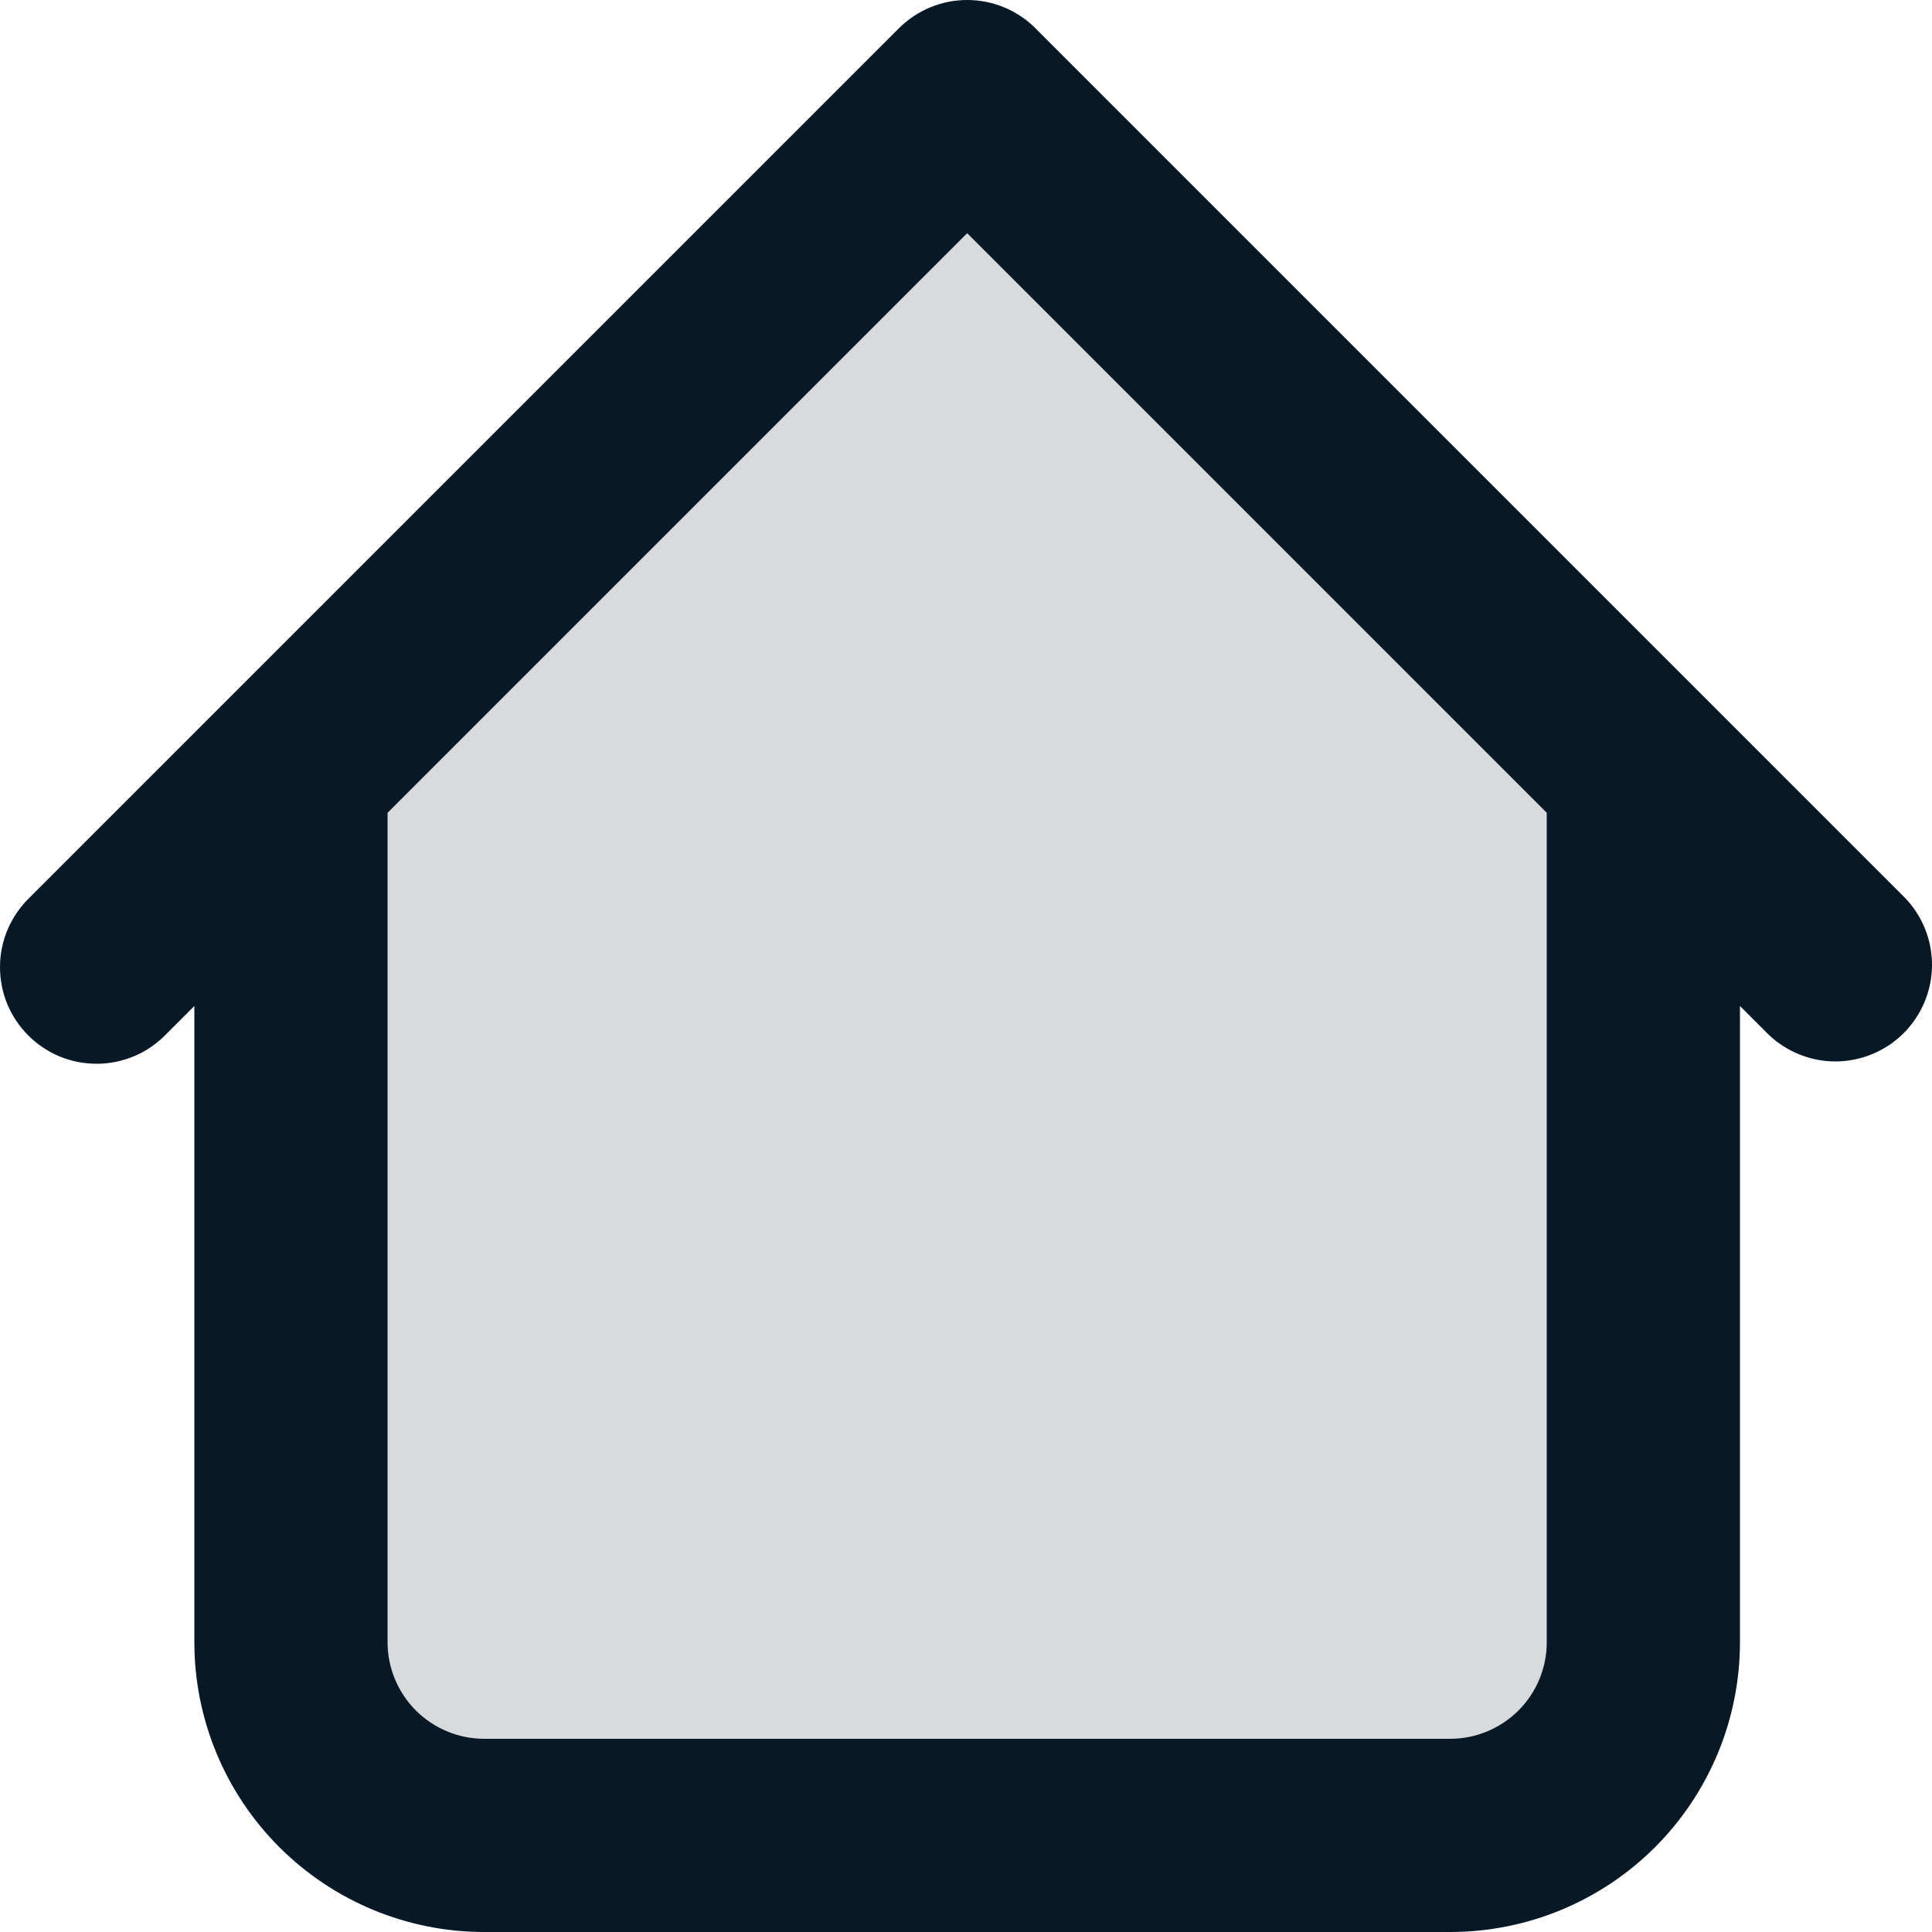
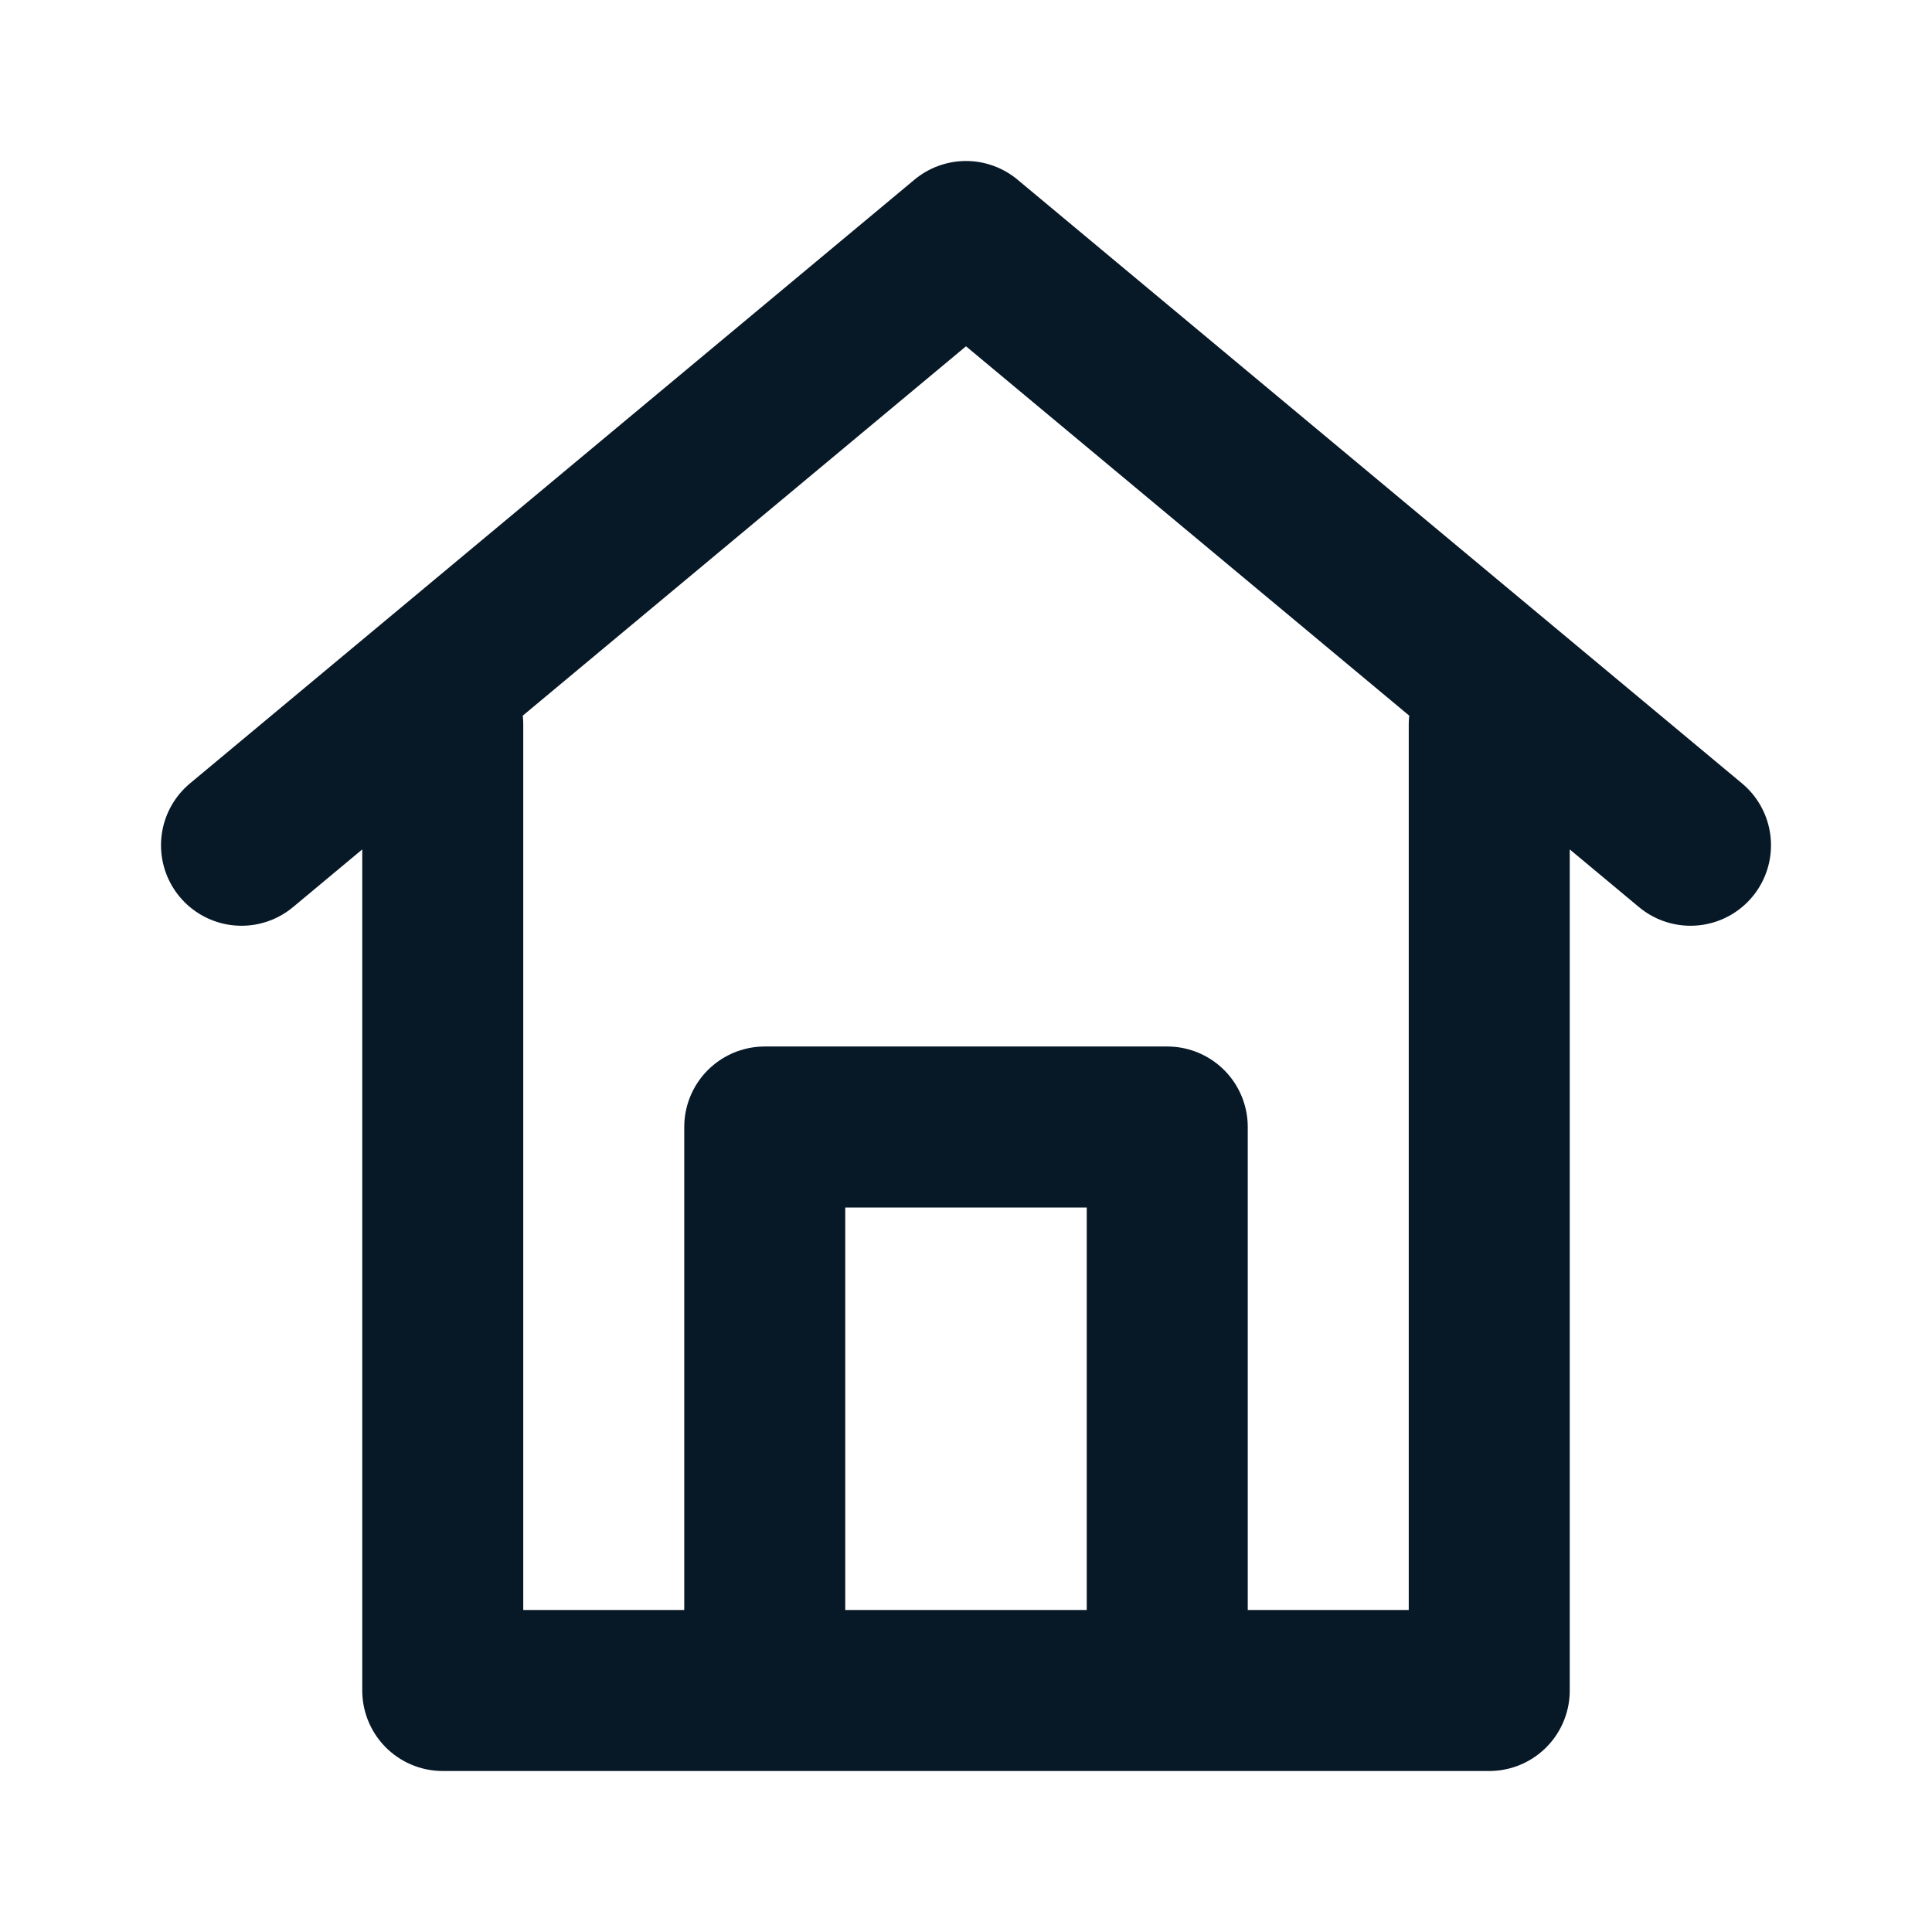
- <svg xmlns="http://www.w3.org/2000/svg" preserveAspectRatio="none" overflow="visible" style="display: block;" width="20" height="20" viewBox="0 0 20 20" fill="none">
-   <g id="Group">
-     <path id="Vector" opacity="0.16" d="M15.012 19H5.012C4.482 19 3.973 18.789 3.598 18.414C3.223 18.039 3.012 17.53 3.012 17V8L10.012 1L17.012 8V17C17.012 17.53 16.802 18.039 16.427 18.414C16.051 18.789 15.543 19 15.012 19Z" fill="#071827" />
-     <path id="Vector_2" d="M18.012 8C18.012 7.735 17.907 7.48 17.719 7.293C17.532 7.105 17.277 7 17.012 7C16.747 7 16.493 7.105 16.305 7.293C16.118 7.48 16.012 7.735 16.012 8H18.012ZM4.012 8C4.012 7.735 3.907 7.48 3.719 7.293C3.532 7.105 3.277 7 3.012 7C2.747 7 2.493 7.105 2.305 7.293C2.118 7.48 2.012 7.735 2.012 8H4.012ZM18.305 10.707C18.494 10.889 18.747 10.99 19.009 10.988C19.271 10.985 19.522 10.88 19.707 10.695C19.892 10.509 19.998 10.258 20 9.996C20.002 9.734 19.901 9.481 19.719 9.293L18.305 10.707ZM10.012 1L10.719 0.293C10.532 0.105 10.277 0 10.012 0C9.747 0 9.493 0.105 9.305 0.293L10.012 1ZM0.305 9.293C0.21 9.385 0.134 9.495 0.081 9.617C0.029 9.739 0.001 9.871 3.77567e-05 10.003C-0.001 10.136 0.024 10.268 0.074 10.391C0.125 10.514 0.199 10.625 0.293 10.719C0.387 10.813 0.498 10.887 0.621 10.938C0.744 10.988 0.876 11.013 1.009 11.012C1.141 11.011 1.273 10.983 1.395 10.931C1.517 10.879 1.627 10.802 1.719 10.707L0.305 9.293ZM5.012 20H15.012V18H5.012V20ZM18.012 17V8H16.012V17H18.012ZM4.012 17V8H2.012V17H4.012ZM19.719 9.293L10.719 0.293L9.305 1.707L18.305 10.707L19.719 9.293ZM9.305 0.293L0.305 9.293L1.719 10.707L10.719 1.707L9.305 0.293ZM15.012 20C15.808 20 16.571 19.684 17.134 19.121C17.696 18.558 18.012 17.795 18.012 17H16.012C16.012 17.265 15.907 17.519 15.719 17.707C15.532 17.894 15.277 18 15.012 18V20ZM5.012 18C4.747 18 4.493 17.894 4.305 17.707C4.118 17.519 4.012 17.265 4.012 17H2.012C2.012 17.795 2.328 18.558 2.891 19.121C3.454 19.684 4.217 20 5.012 20V18Z" fill="#071827" />
-   </g>
+ <svg xmlns="http://www.w3.org/2000/svg" width="24" height="24" viewBox="0 0 24 24" fill="none">
+   <path d="M3 10.5 12 3l9 7.5M5.5 9v12h13V9M9.5 21v-7h5v7" stroke="#071827" stroke-width="2" stroke-linecap="round" stroke-linejoin="round" />
</svg>
